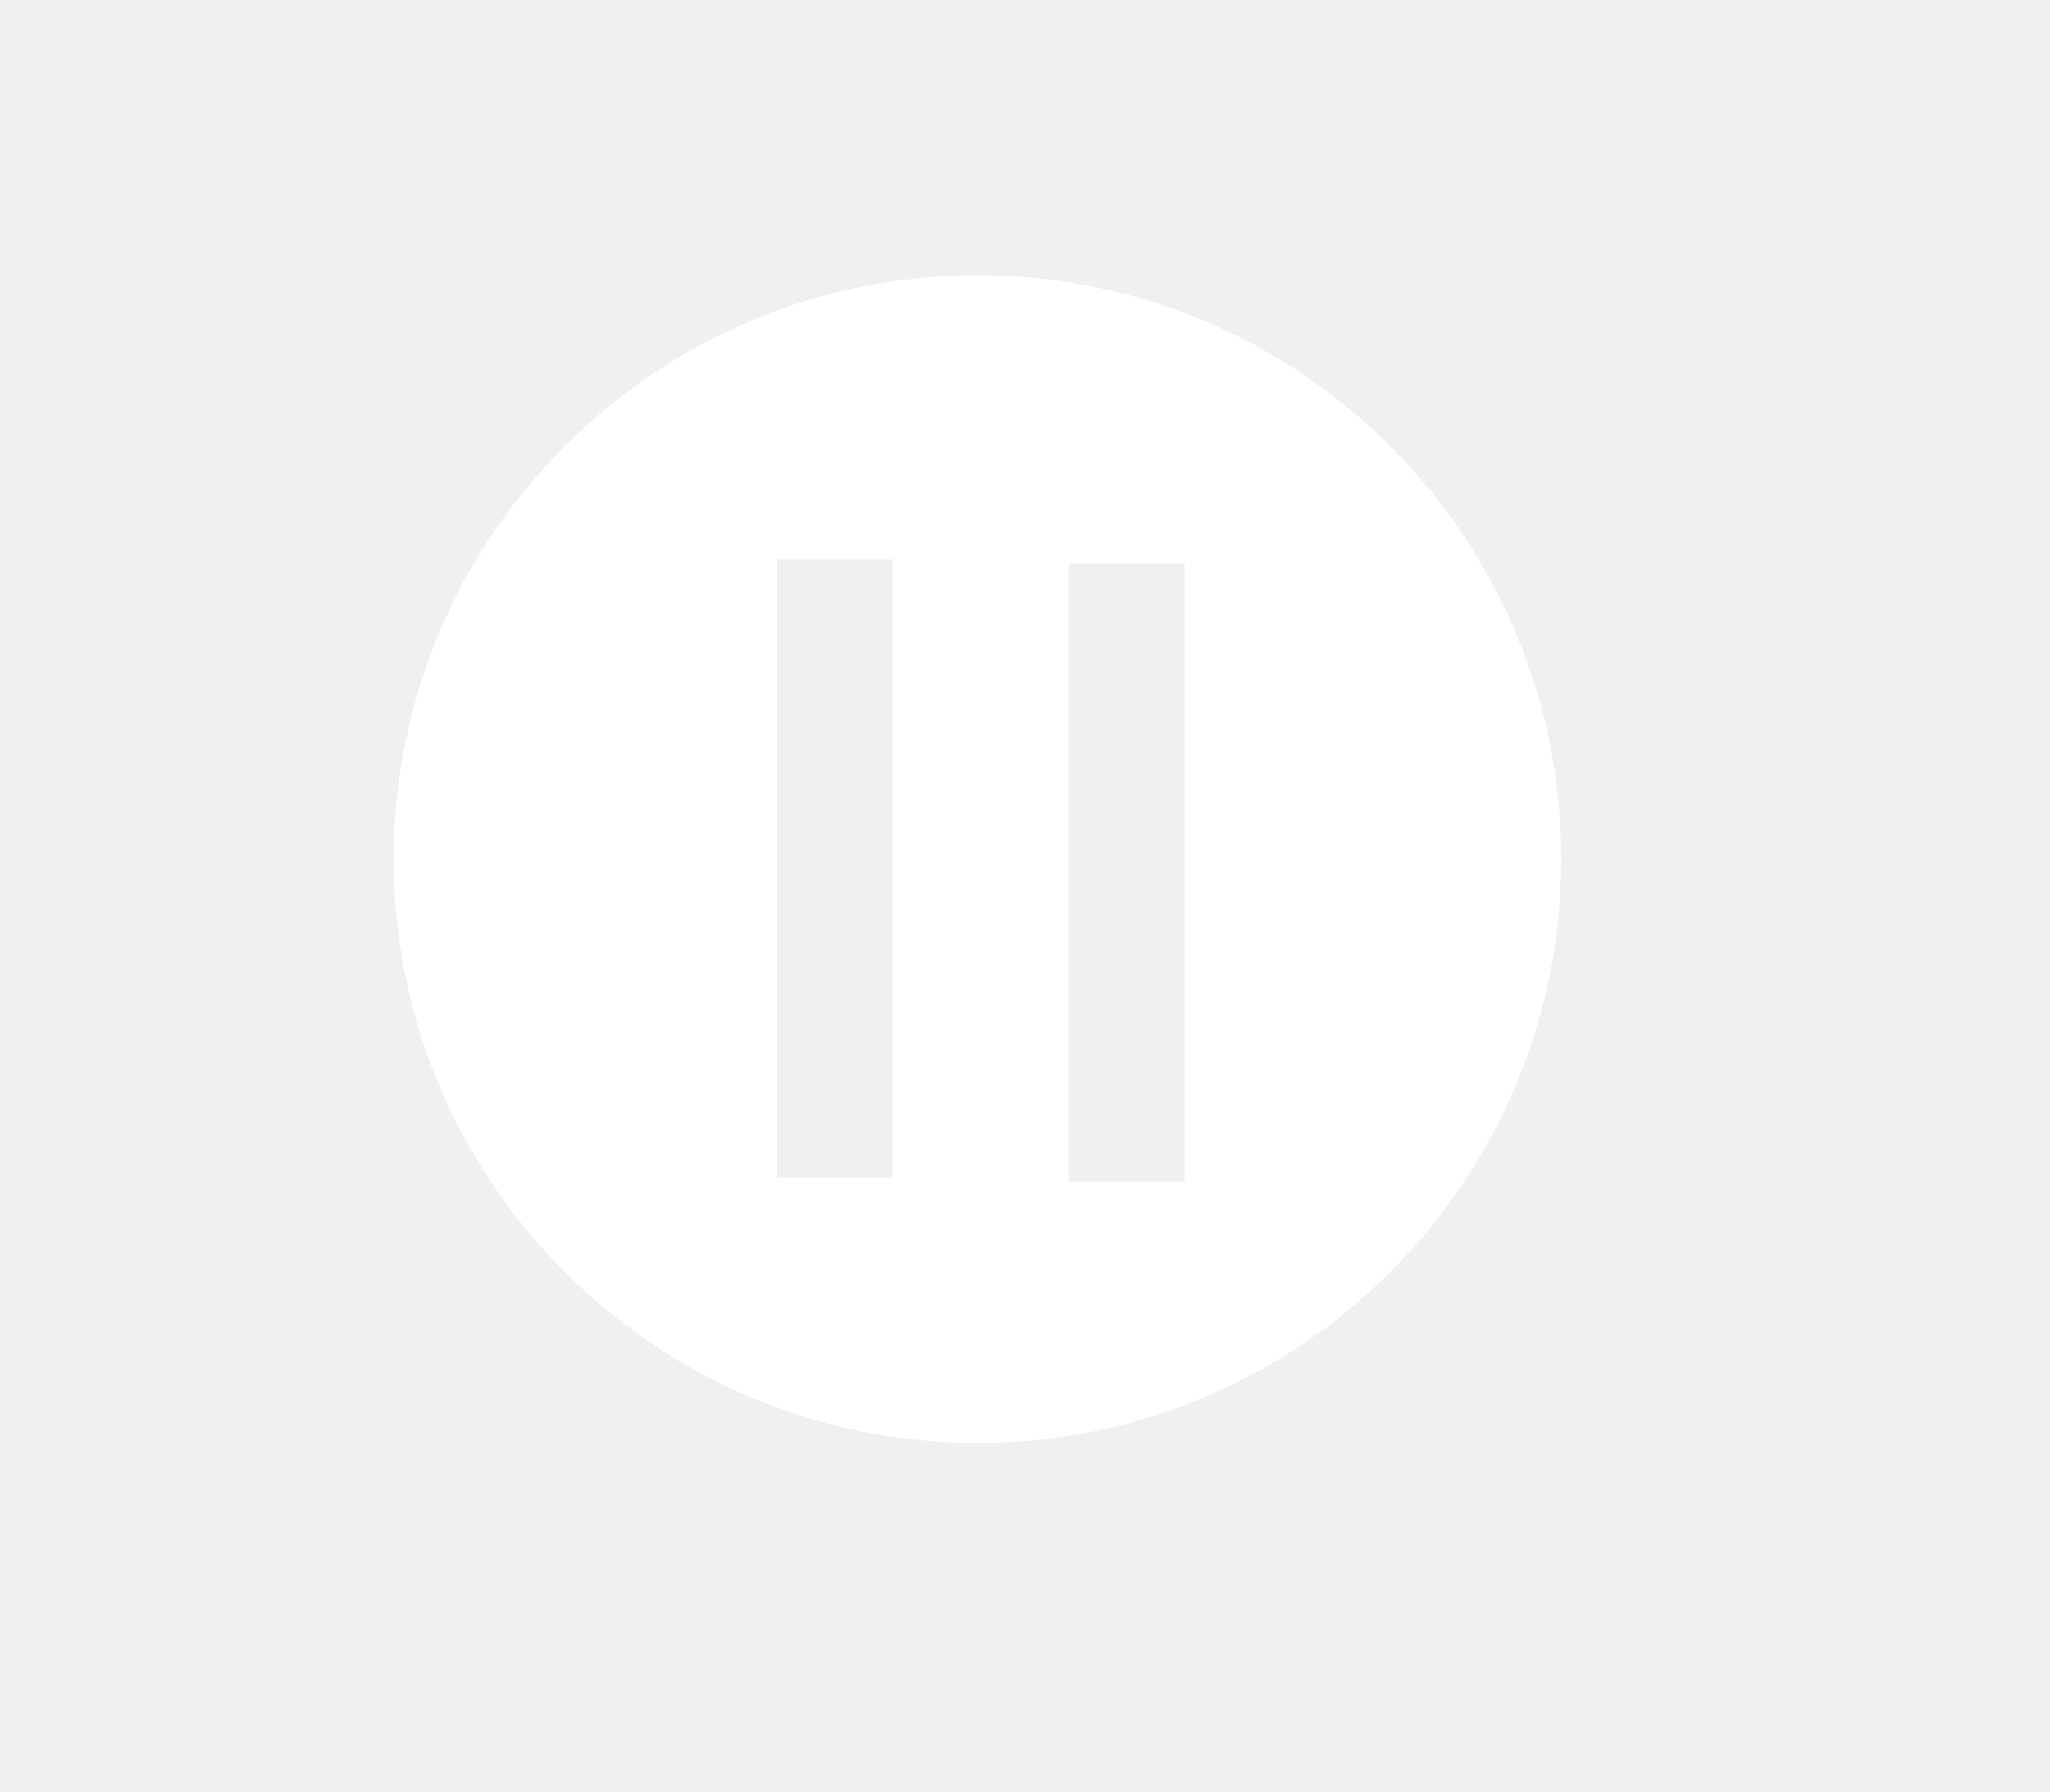
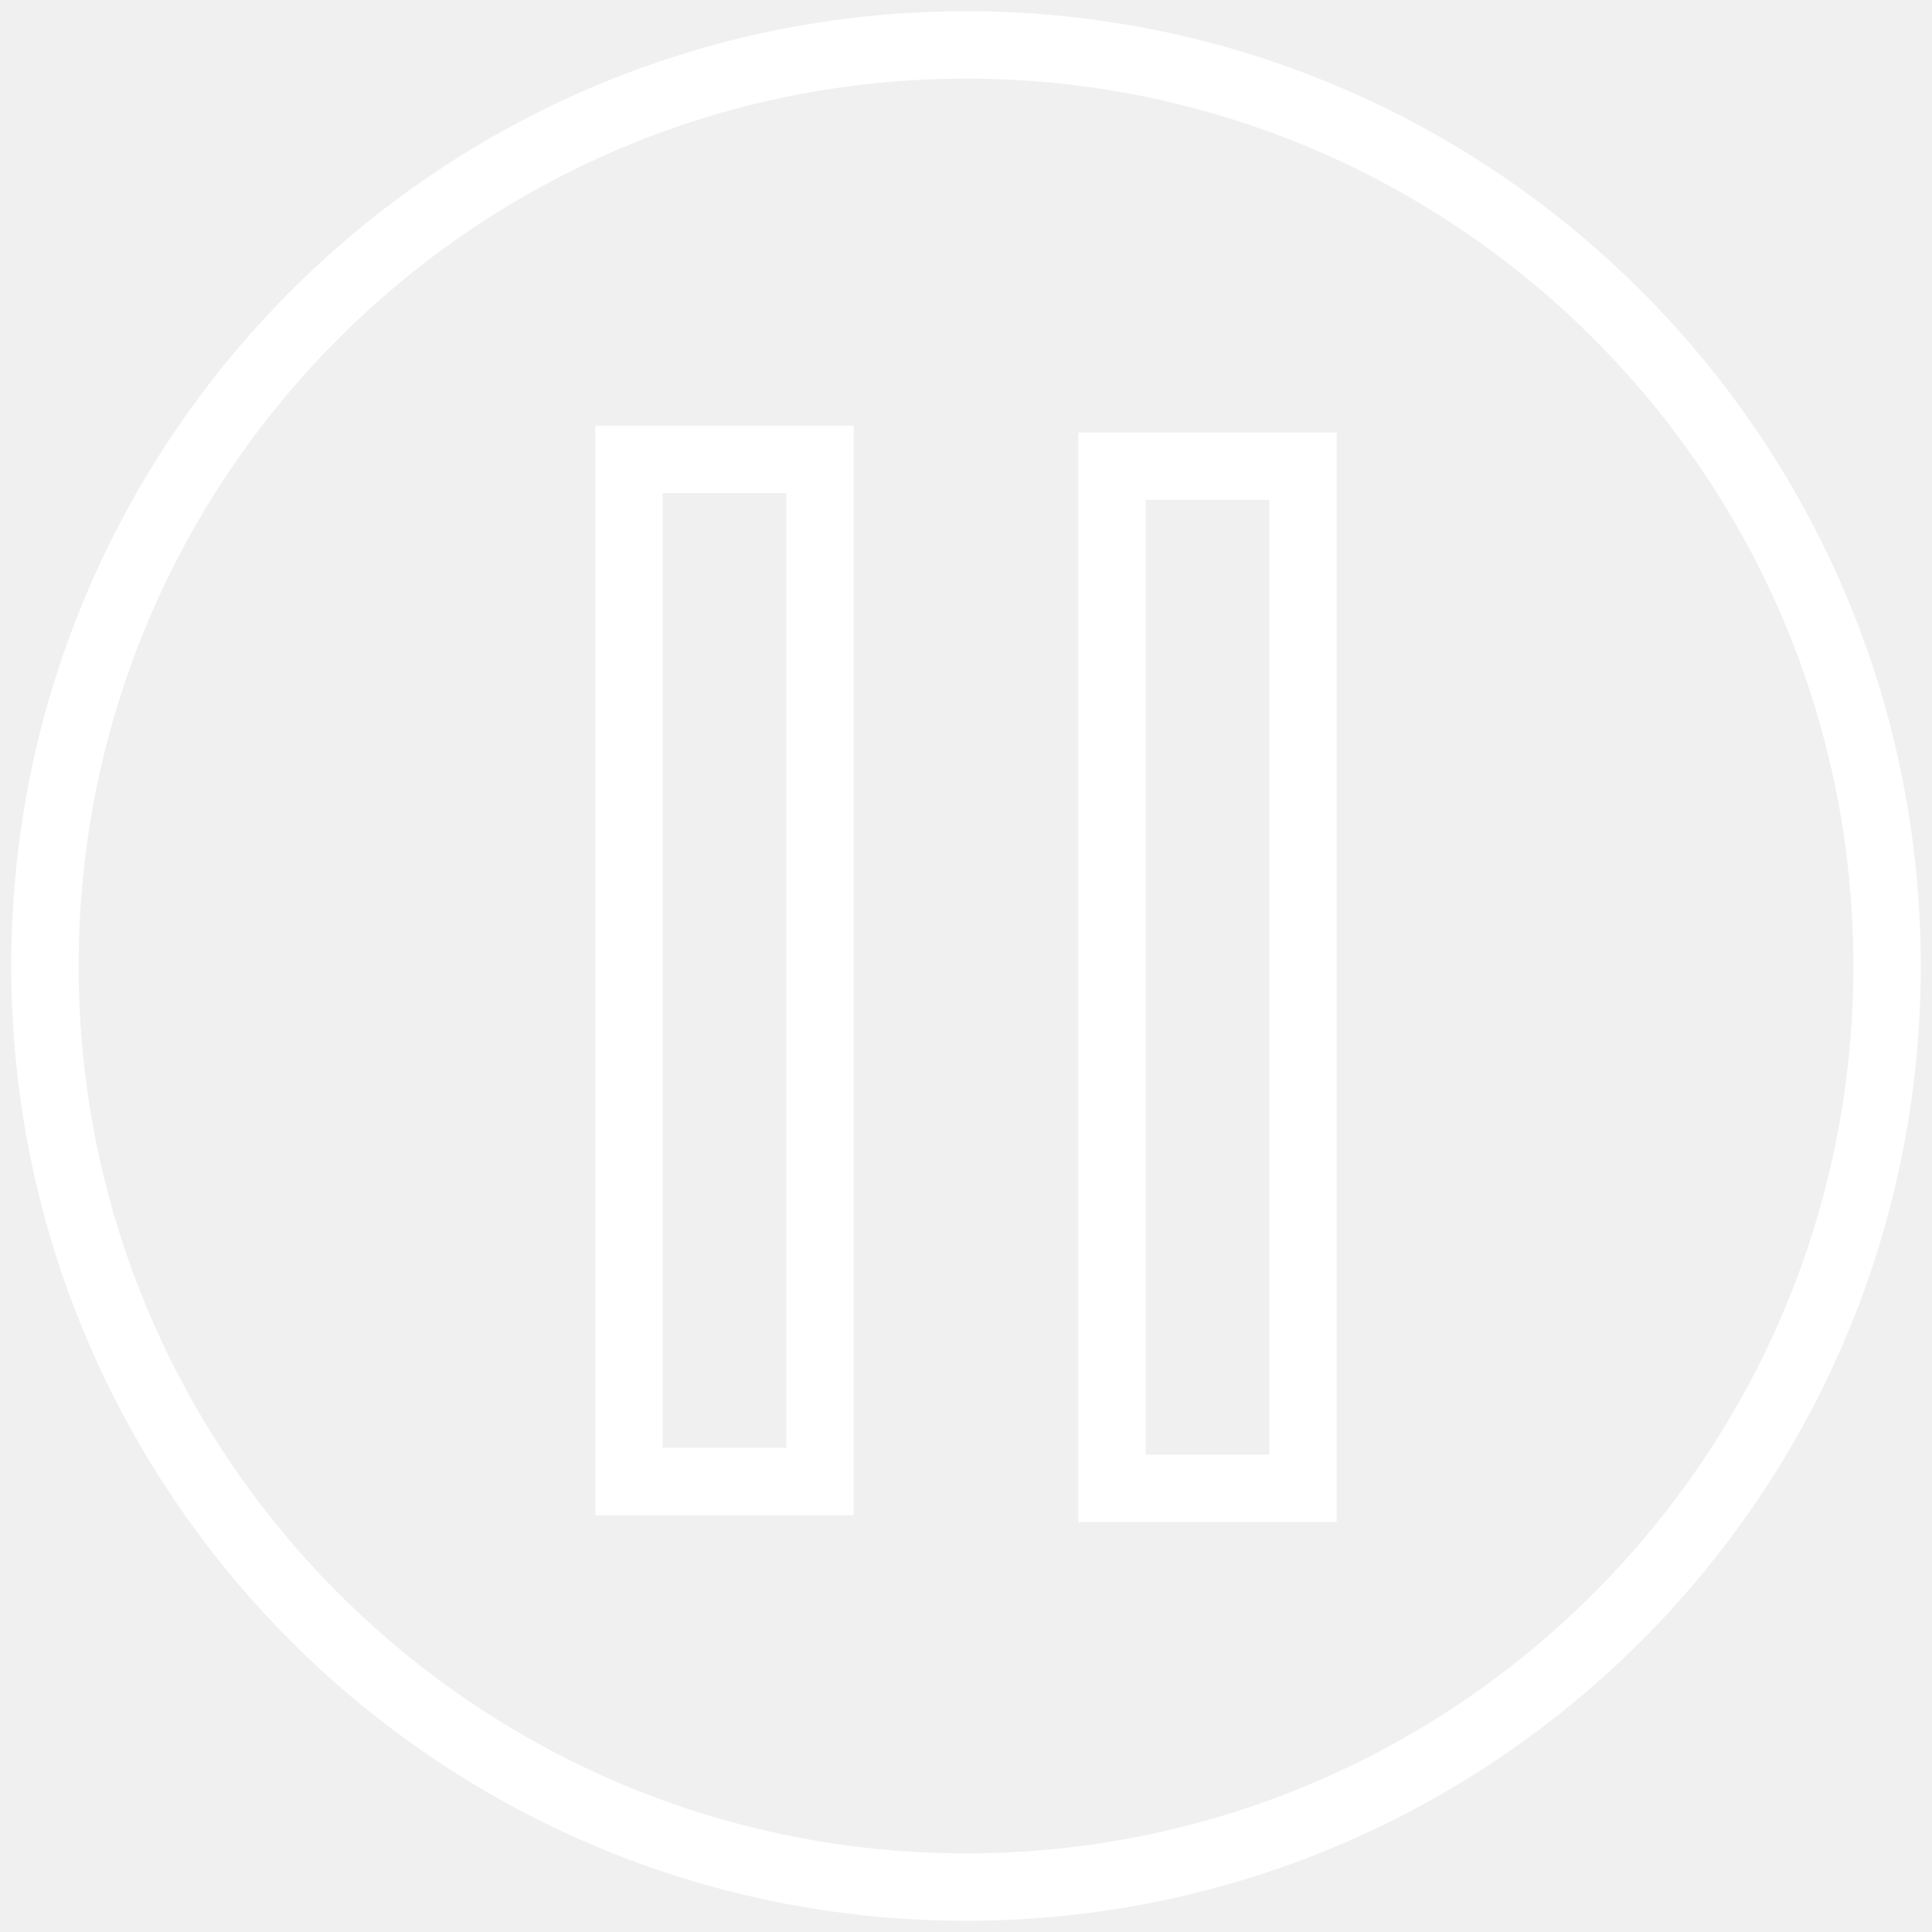
- <svg xmlns="http://www.w3.org/2000/svg" version="1.1" id="Layer_1" x="0px" y="0px" width="151px" height="131.936px" viewBox="0 0 151 131.936" enable-background="new 0 0 151 131.936" xml:space="preserve">
-   <path fill="#FFFFFF" enable-background="new    " d="M72,20.269c-23.748,0-43,19.252-43,43s19.252,43,43,43  c23.749,0,43-19.252,43-43S95.749,20.269,72,20.269z M65.75,86.718h-8.5v-45.5h8.5V86.718z M87.25,87.019h-8.5v-45.5h8.5V87.019z" />
+ <svg xmlns="http://www.w3.org/2000/svg" version="1.1" x="0px" y="0px" width="86px" height="86px" viewBox="0 0 86 86" enable-background="new 0 0 86 86" xml:space="preserve">
+   <g id="Layer_2">
+ </g>
+   <g id="Layer_1">
+     <circle fill="none" stroke="#FFFFFF" stroke-width="3" stroke-miterlimit="10" cx="43" cy="43" r="41" />
+     <rect x="28" y="20.449" fill="none" stroke="#FFFFFF" stroke-width="3" stroke-miterlimit="10" width="8.5" height="45.5" />
+     <rect x="49.5" y="20.75" fill="none" stroke="#FFFFFF" stroke-width="3" stroke-miterlimit="10" width="8.5" height="45.5" />
+   </g>
</svg>
